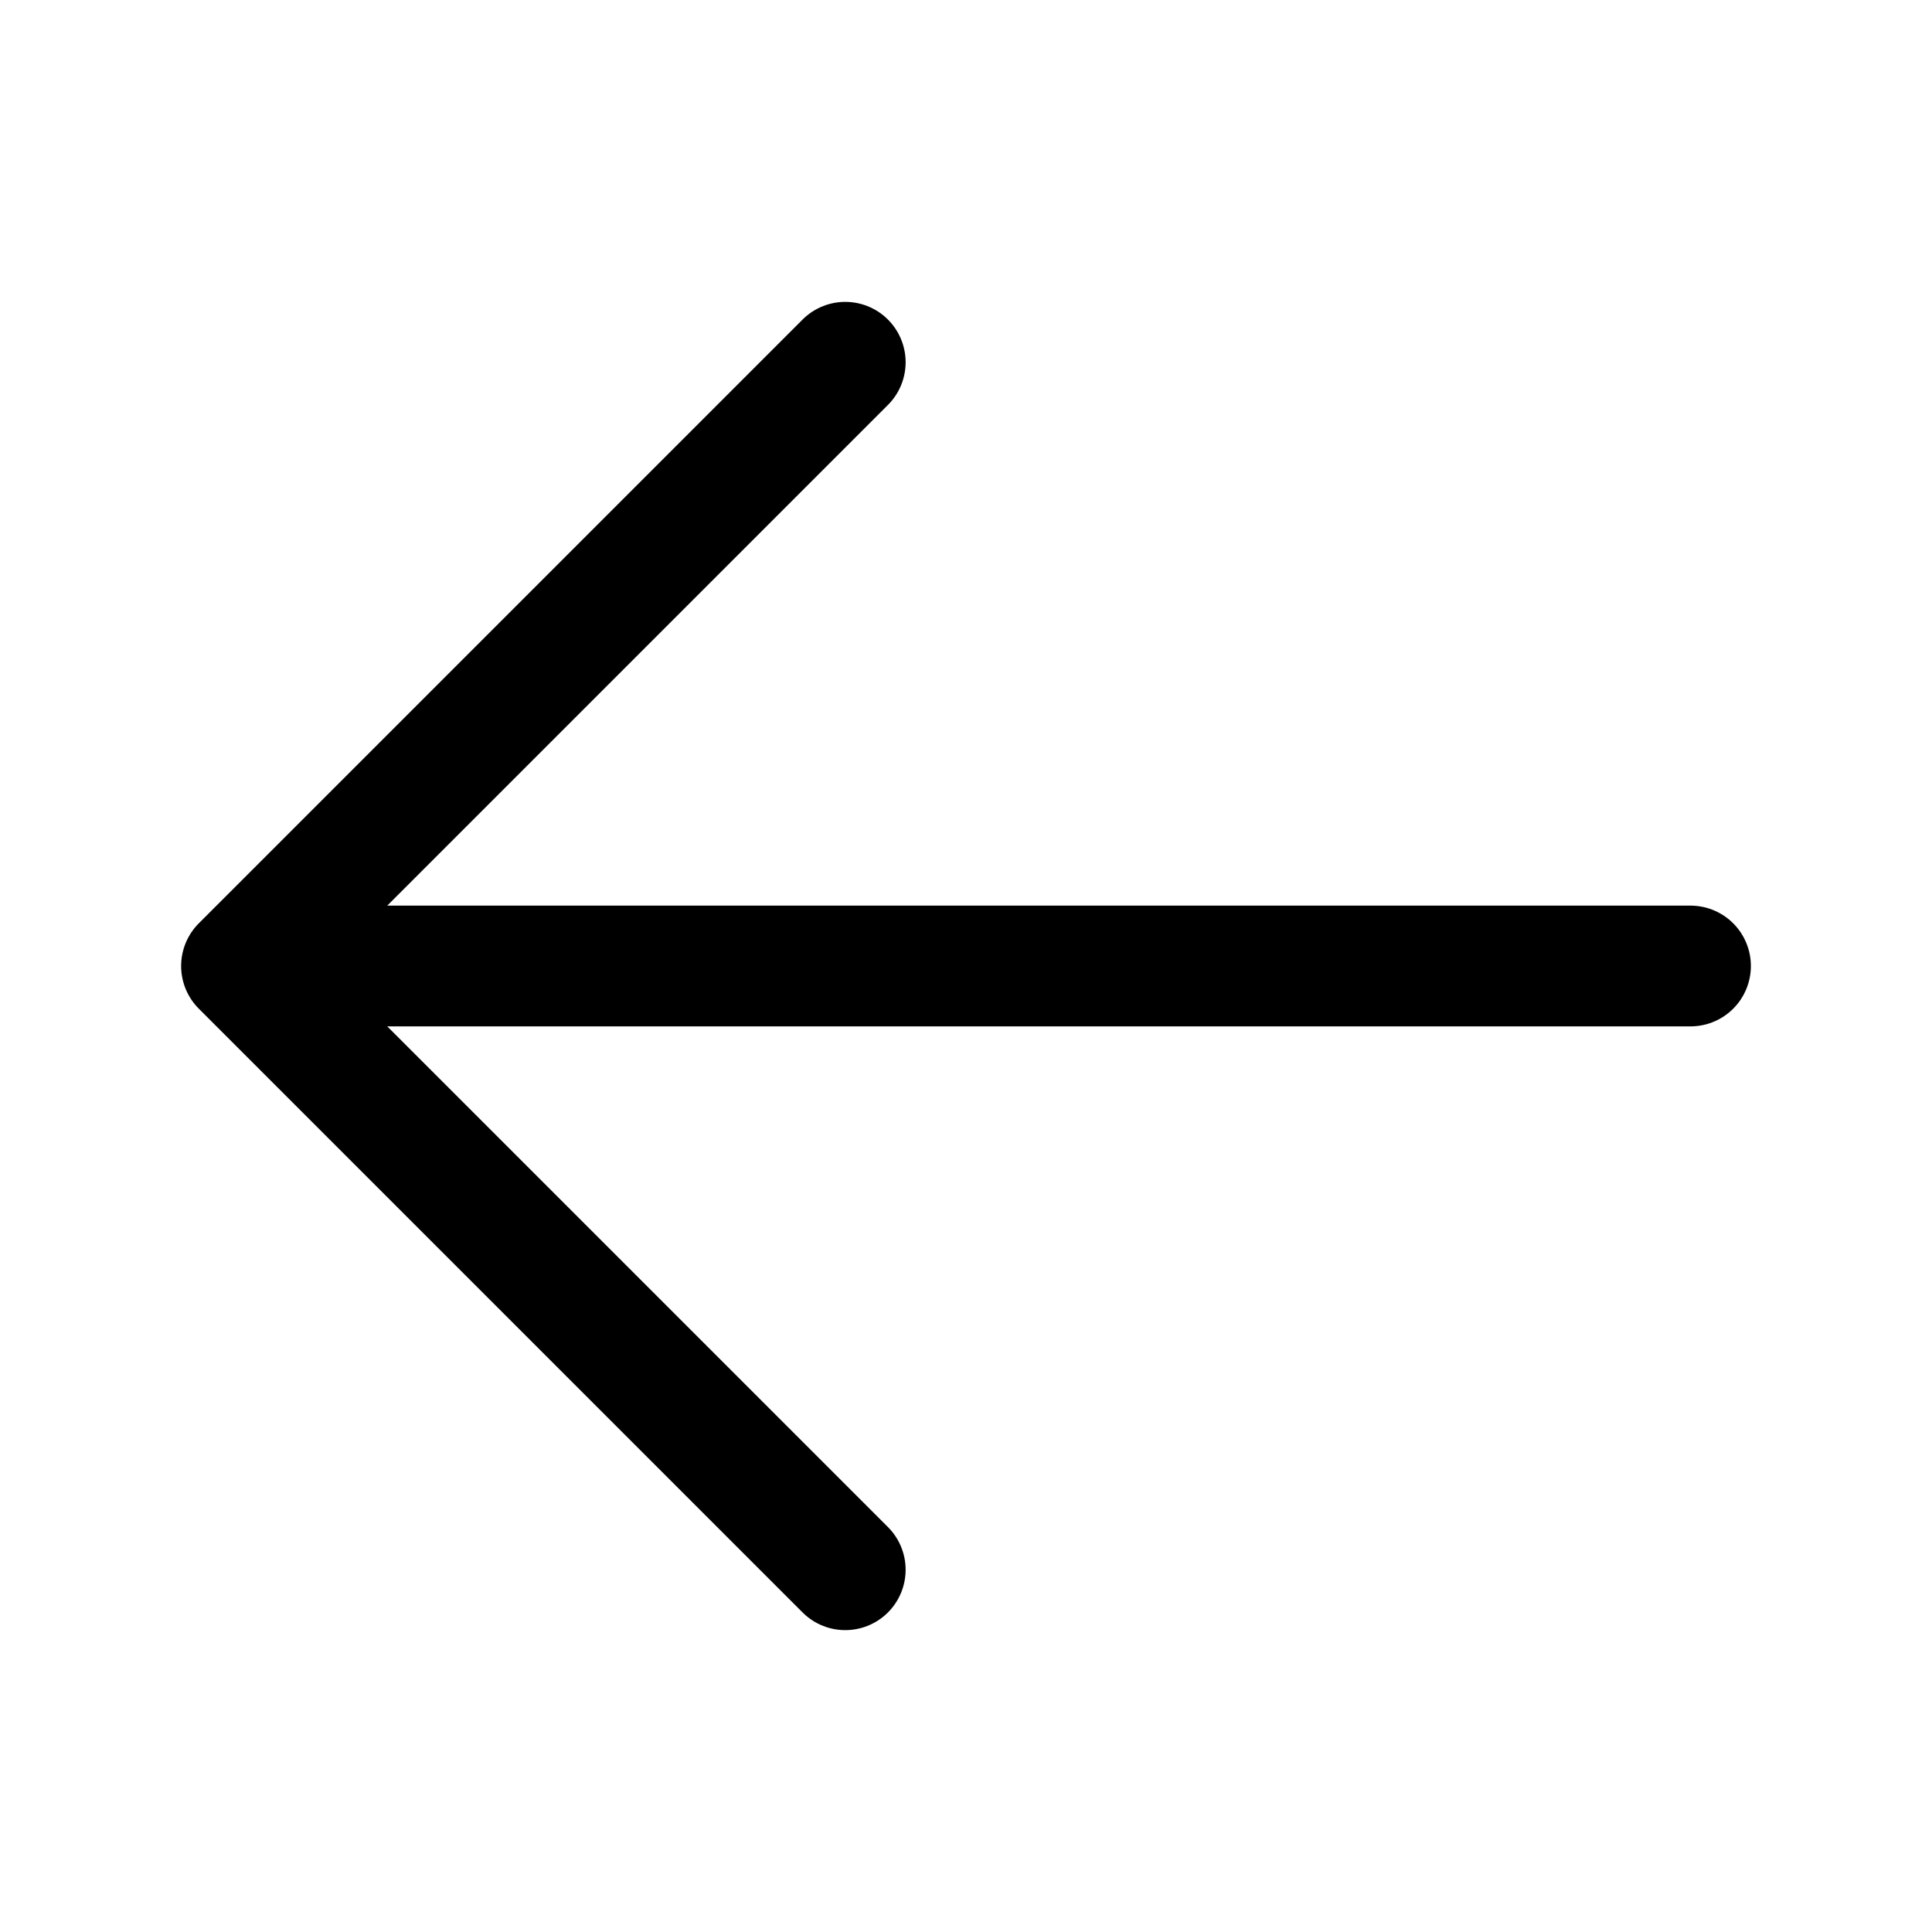
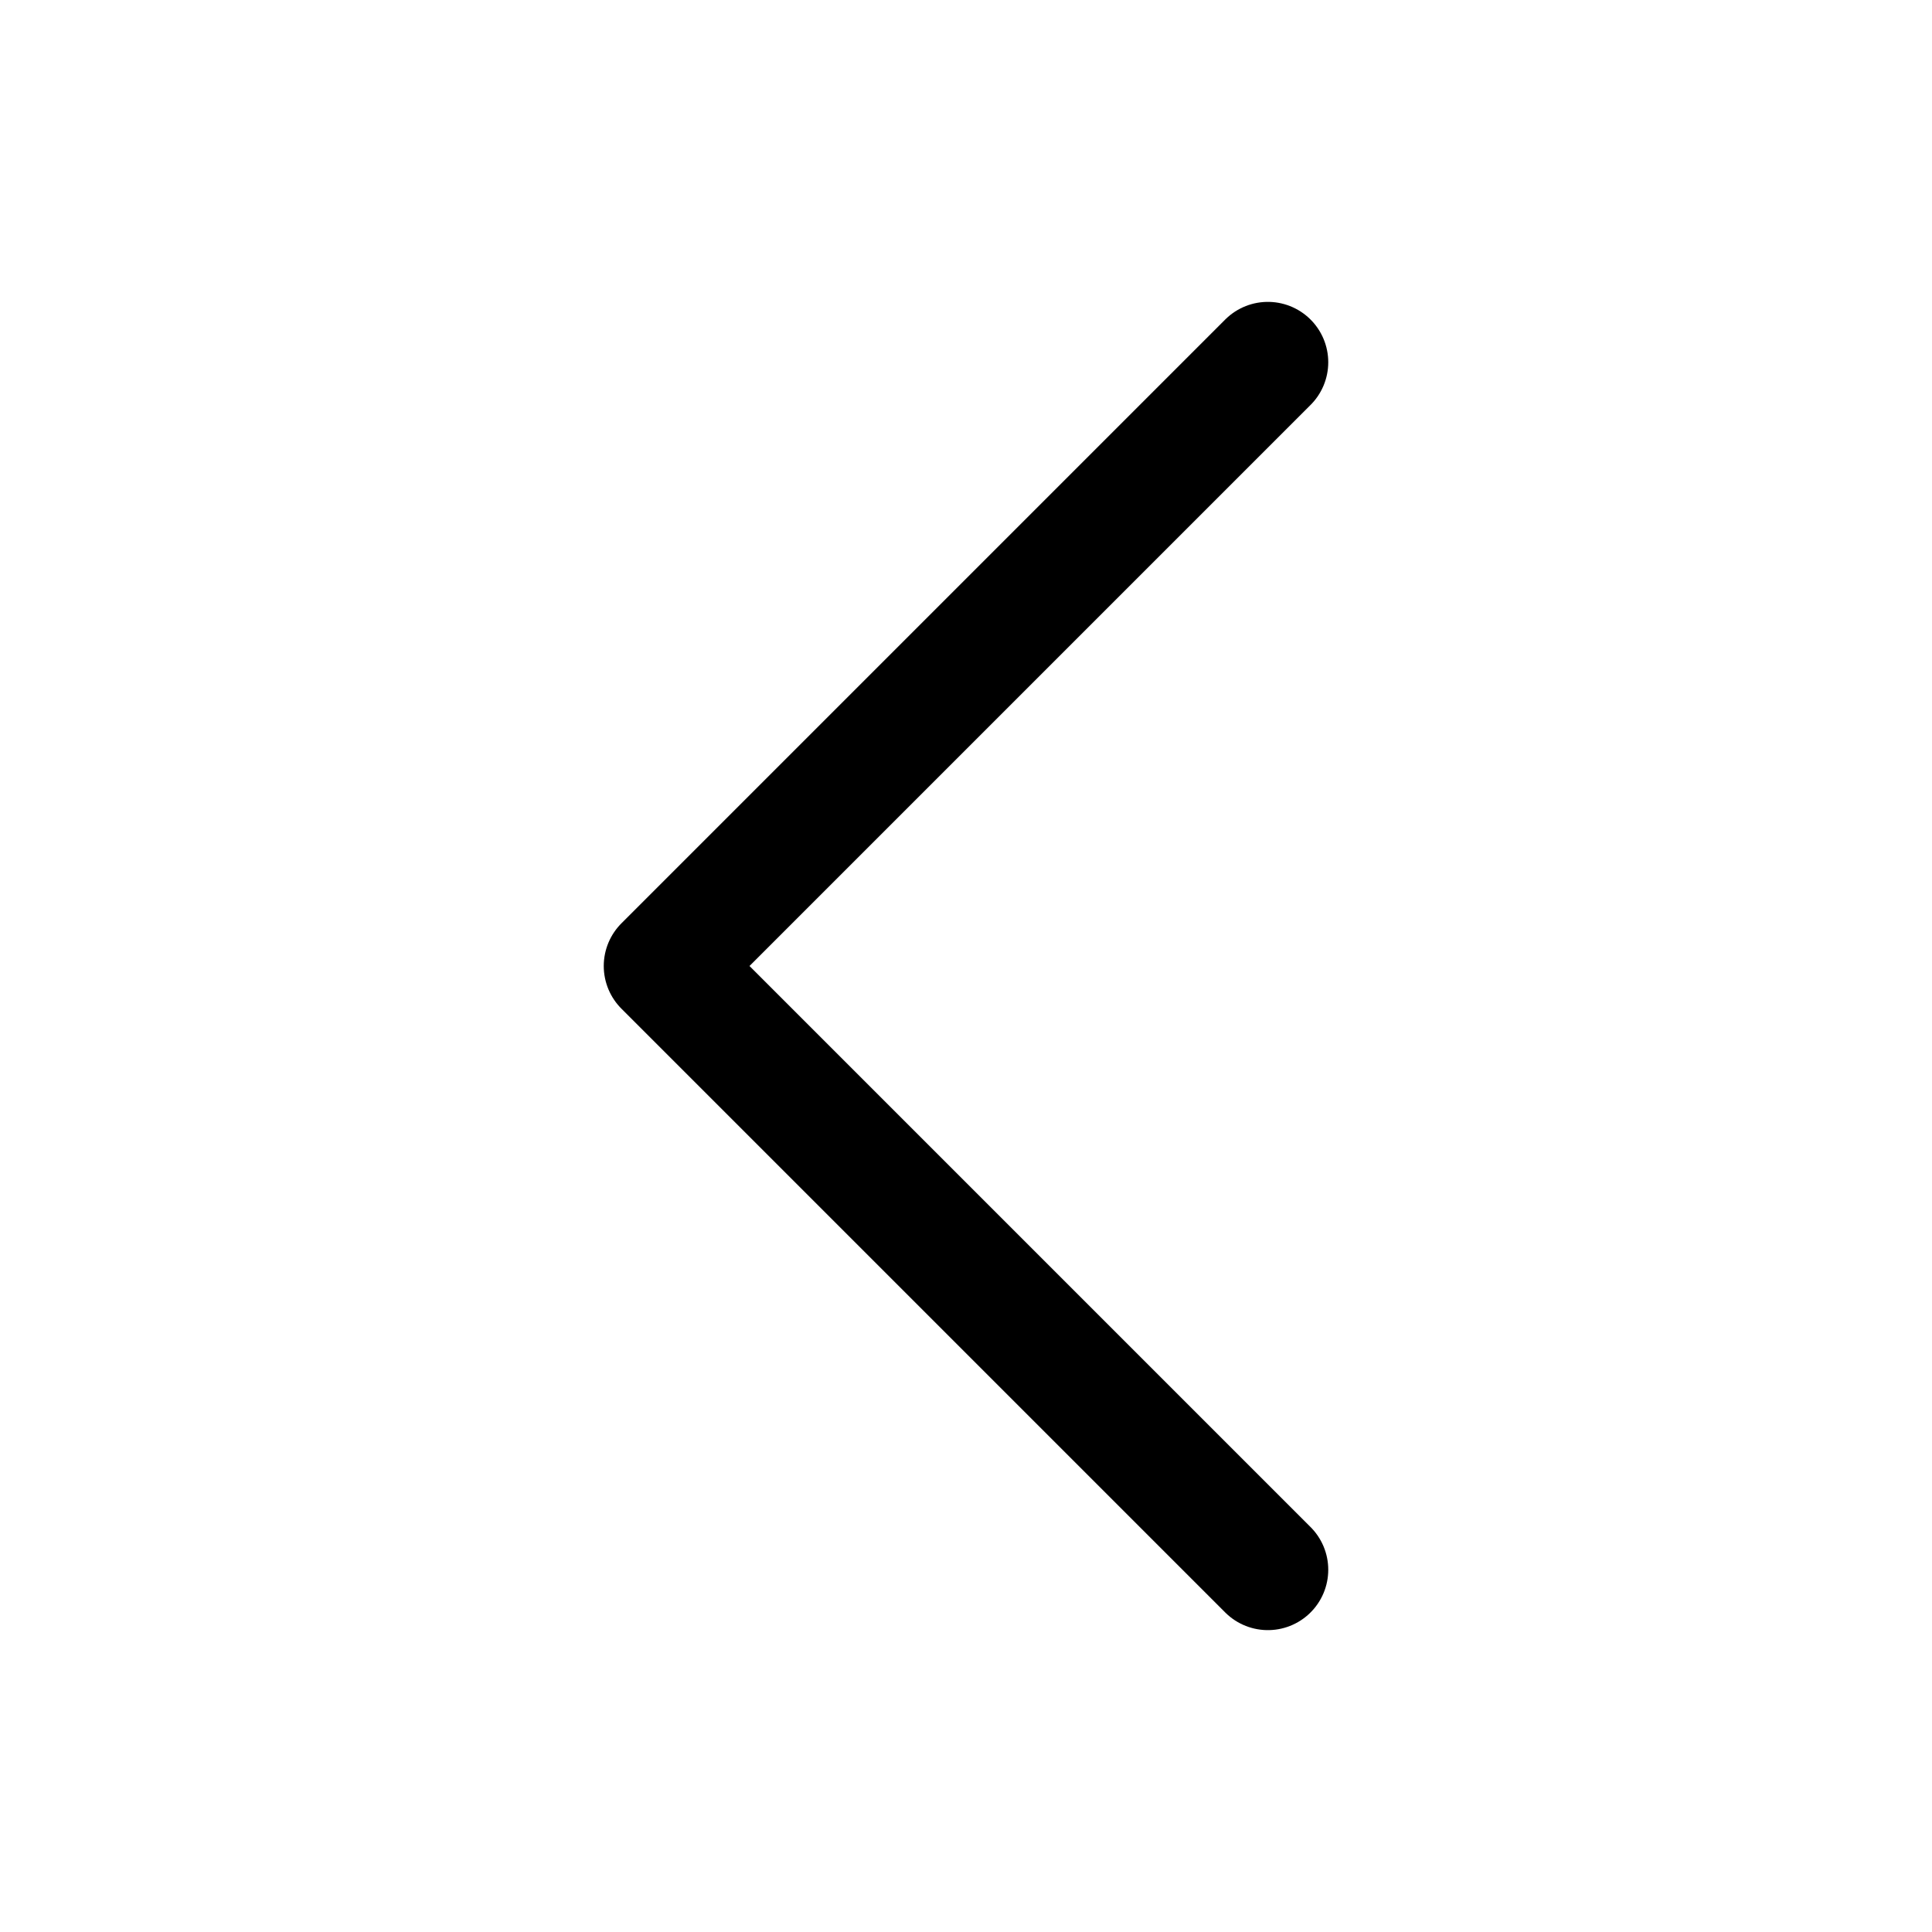
<svg xmlns="http://www.w3.org/2000/svg" fill="none" viewBox="0 0 24 24" stroke-width="1.5" stroke="currentColor" class="w-6 h-6">
-   <path stroke-linecap="round" stroke-linejoin="round" d="M10.5 19.5 3 12m0 0 7.5-7.5M3 12h18" />
+   <path stroke-linecap="round" stroke-linejoin="round" d="M15.75 19.5 8.25 12l7.5-7.5" />
</svg>
